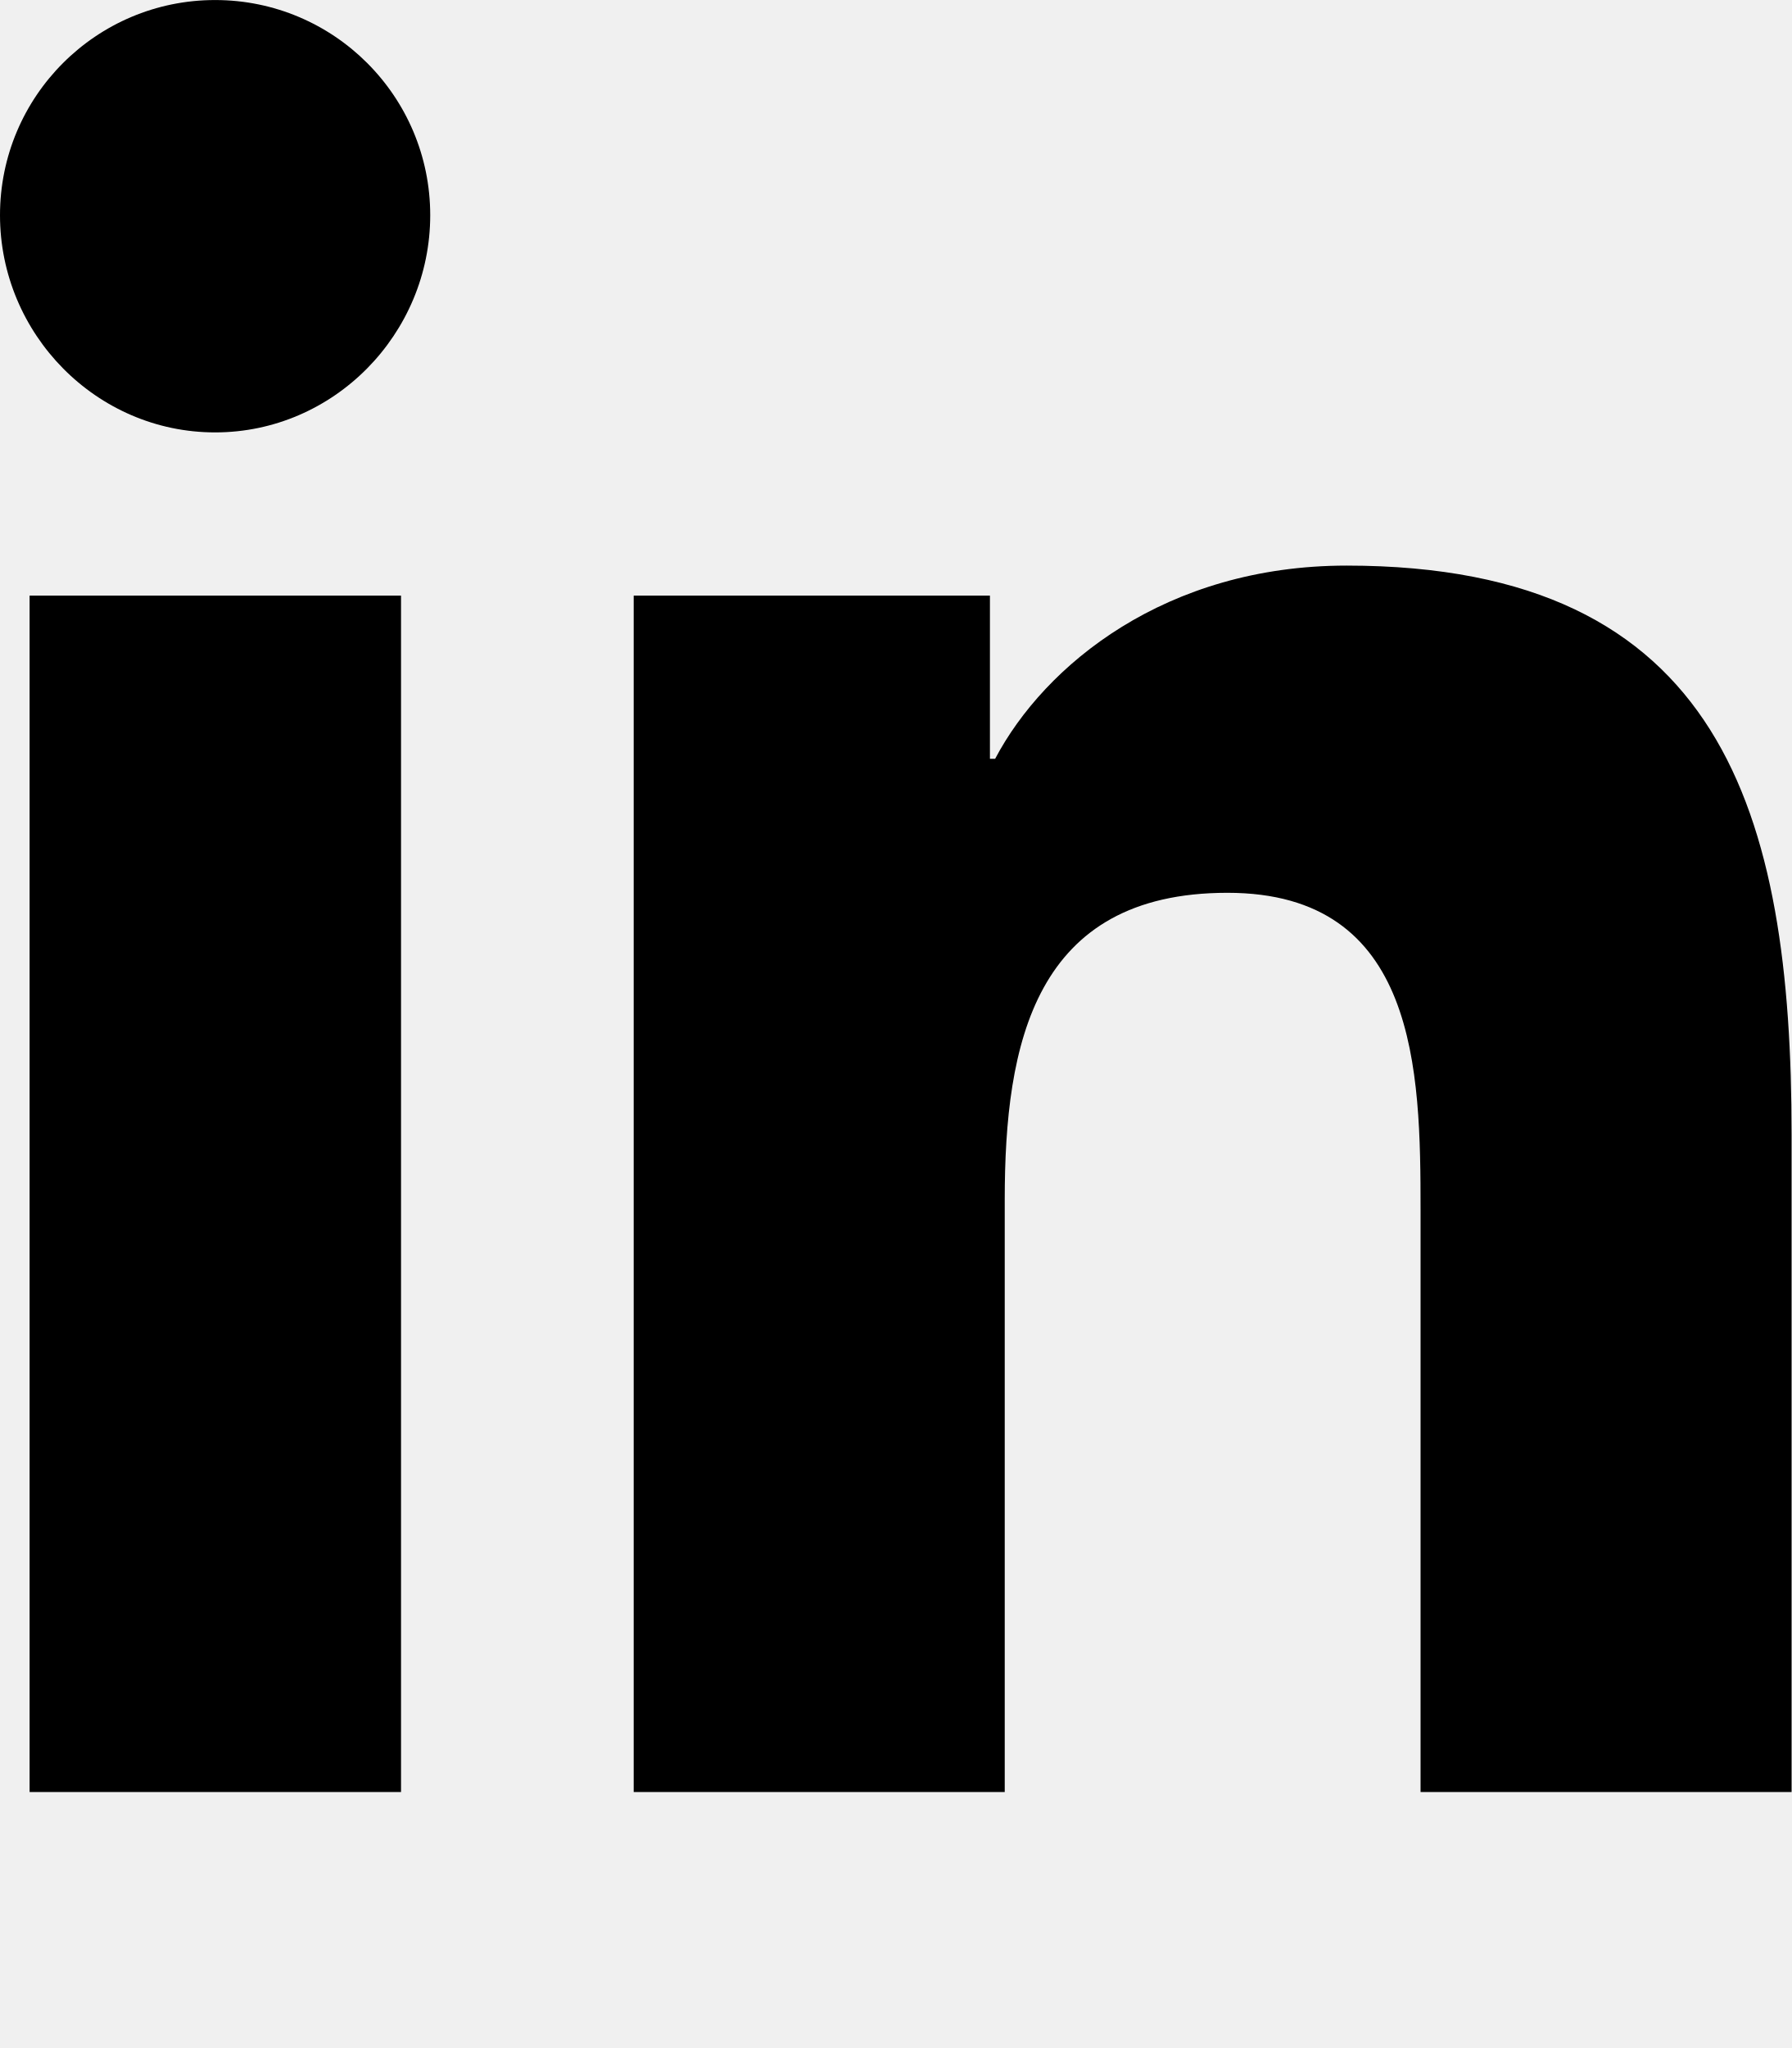
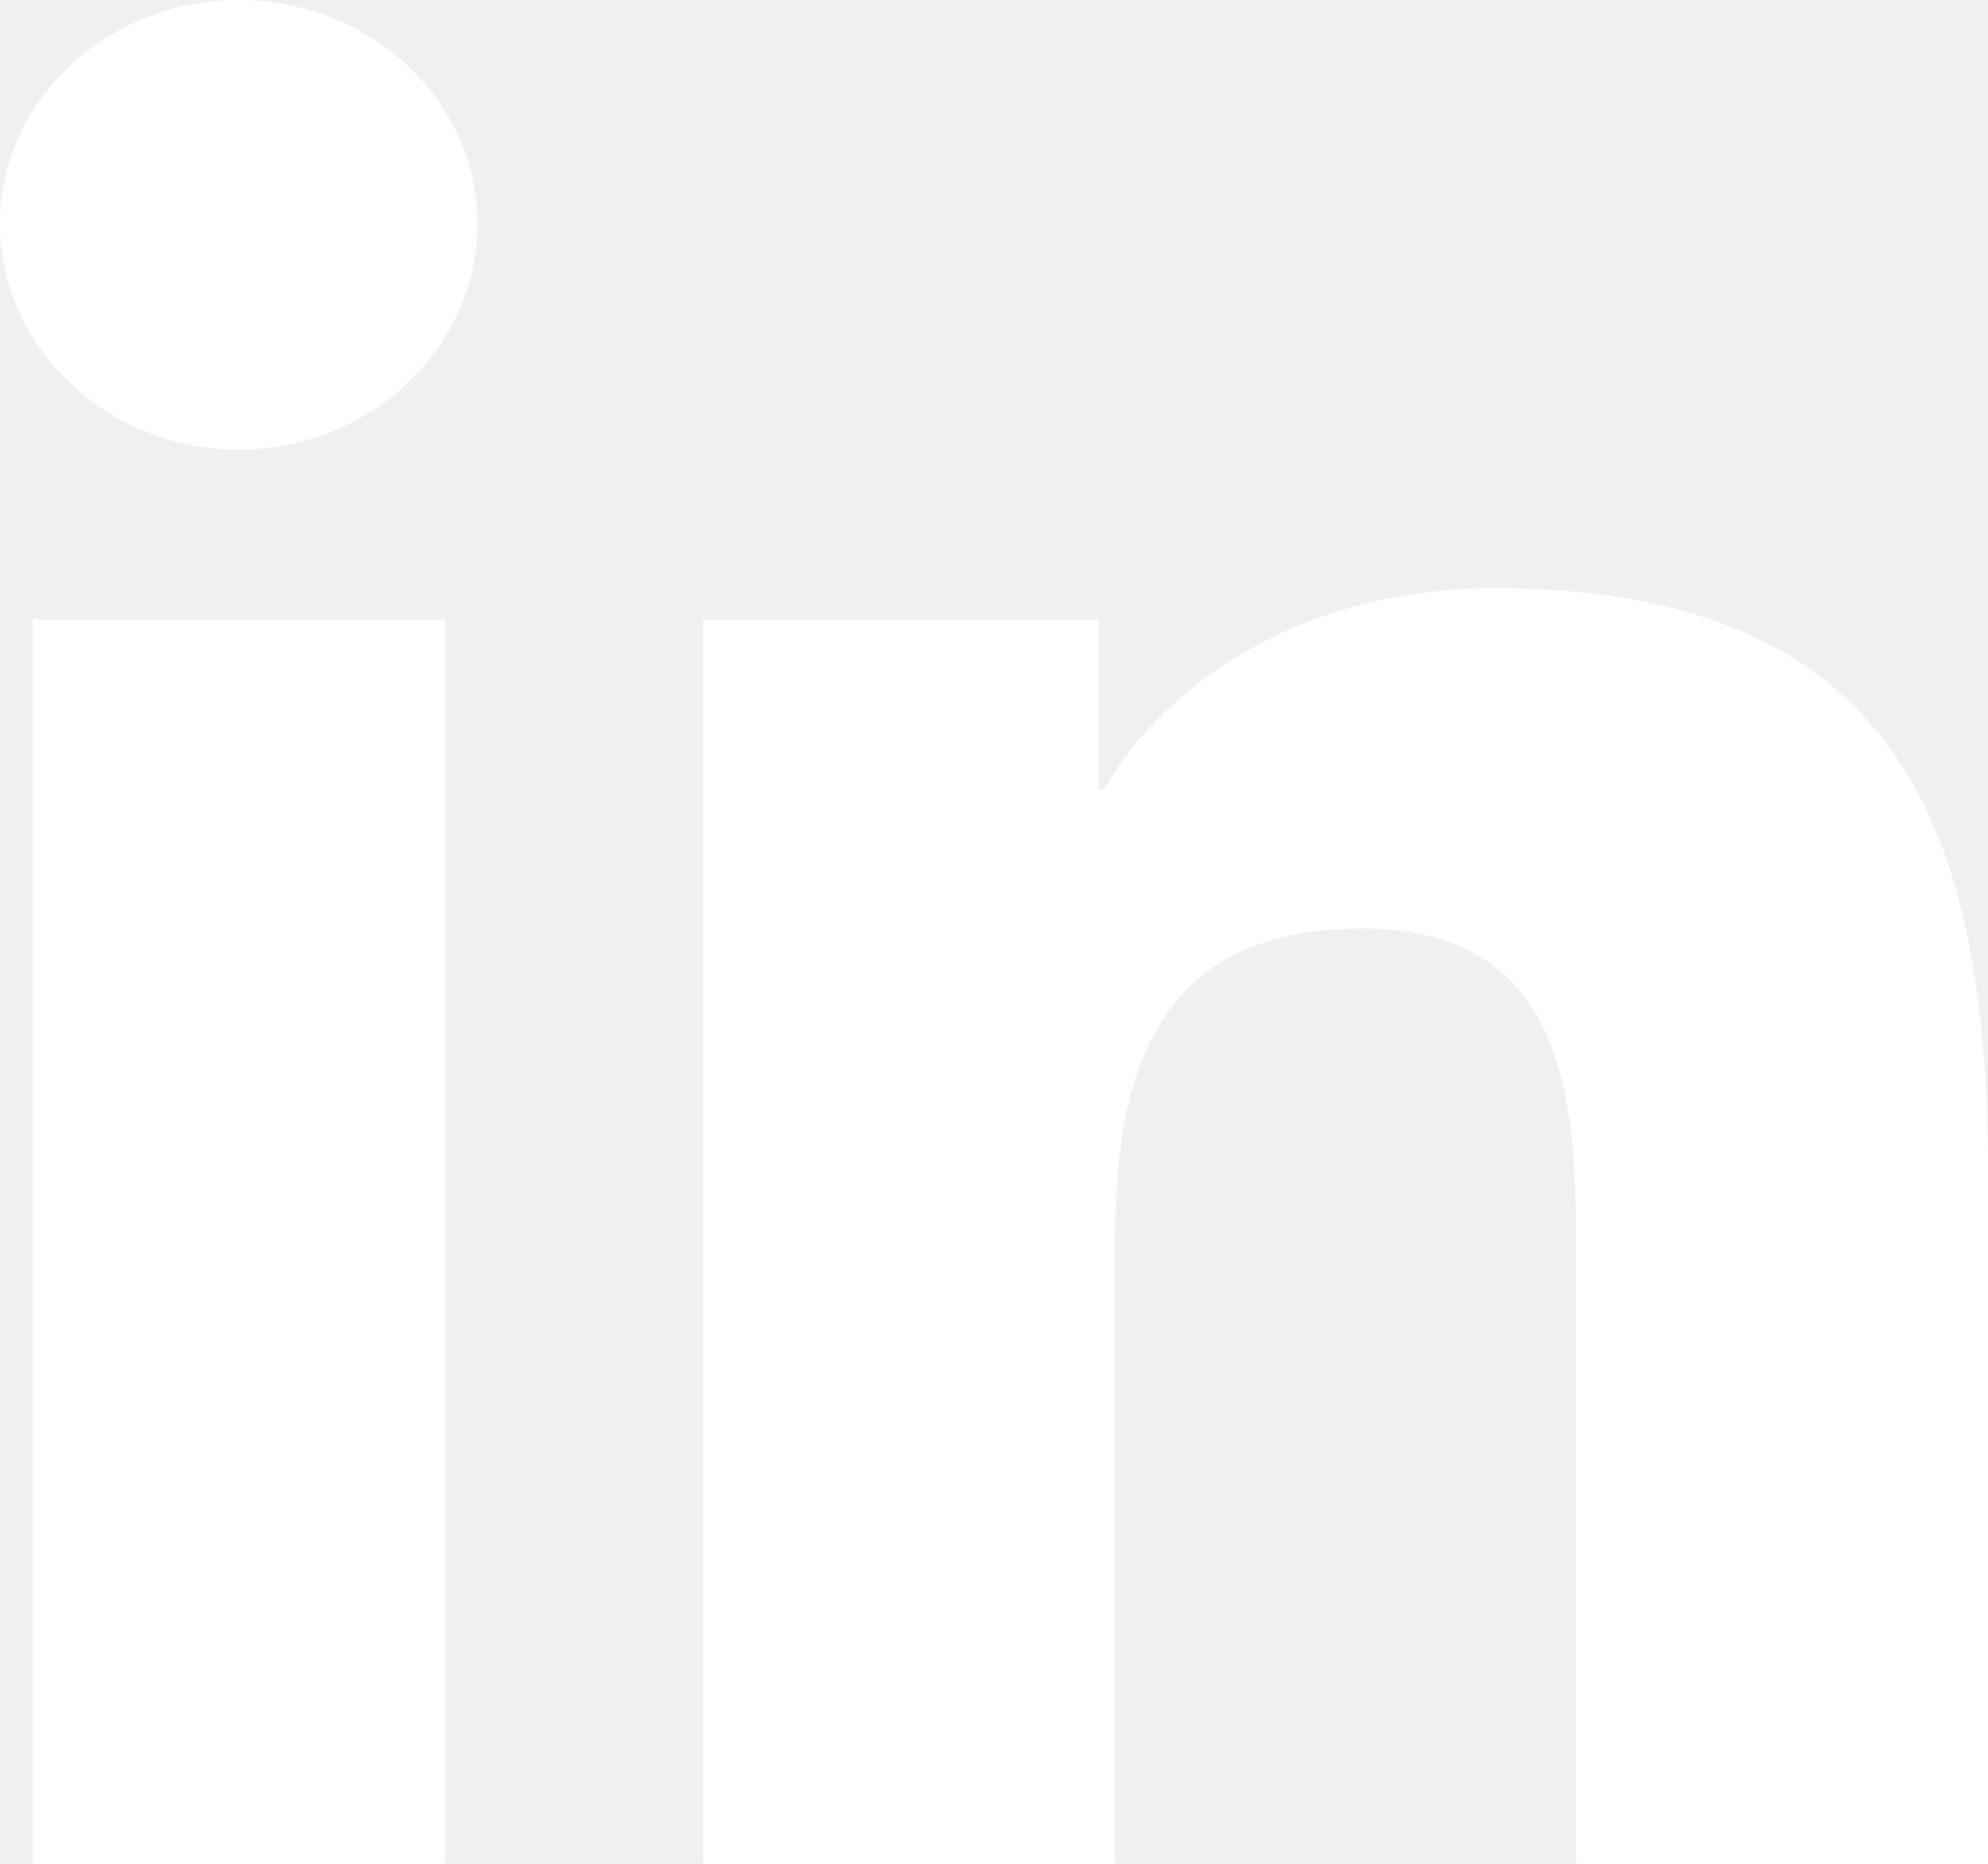
- <svg xmlns="http://www.w3.org/2000/svg" aria-hidden="true" focusable="false" data-prefix="fab" data-icon="linkedin-in" class="svg-inline--fa fa-linkedin-in fa-w-14" role="img" viewBox="0 0 448 512">
-   <path fill="currentColor" d="M100.28 448H7.4V148.9h92.88zM53.79 108.1C24.09 108.1 0 83.5 0 53.8a53.79 53.79 0 0 1 107.58 0c0 29.7-24.1 54.3-53.79 54.3zM447.9 448h-92.68V302.4c0-34.7-.7-79.2-48.29-79.2-48.29 0-55.69 37.7-55.69 76.7V448h-92.78V148.9h89.08v40.8h1.3c12.4-23.5 42.69-48.3 87.88-48.3 94 0 111.28 61.9 111.28 142.3V448z" />
+ <svg xmlns="http://www.w3.org/2000/svg" width="16" height="15" viewBox="0 0 16 15" fill="none">
+   <g clip-path="url(#clip0)">
+     <path d="M15.996 15V14.999H16V9.498C16 6.807 15.382 4.734 12.026 4.734C10.413 4.734 9.33 5.564 8.888 6.351H8.841V4.985H5.659V14.999H8.973V10.041C8.973 8.735 9.237 7.473 10.961 7.473C12.661 7.473 12.686 8.963 12.686 10.124V15H15.996Z" fill="white" />
+     <path d="M0.264 4.986H3.581V15H0.264V4.986Z" fill="white" />
+     <path d="M1.921 0C0.861 0 0 0.807 0 1.801C0 2.796 0.861 3.619 1.921 3.619C2.982 3.619 3.843 2.796 3.843 1.801C3.842 0.807 2.981 0 1.921 0V0Z" fill="white" />
+   </g>
+   <defs>
+     <clipPath id="clip0">
+       <rect width="16" height="15" fill="white" />
+     </clipPath>
+   </defs>
</svg>
